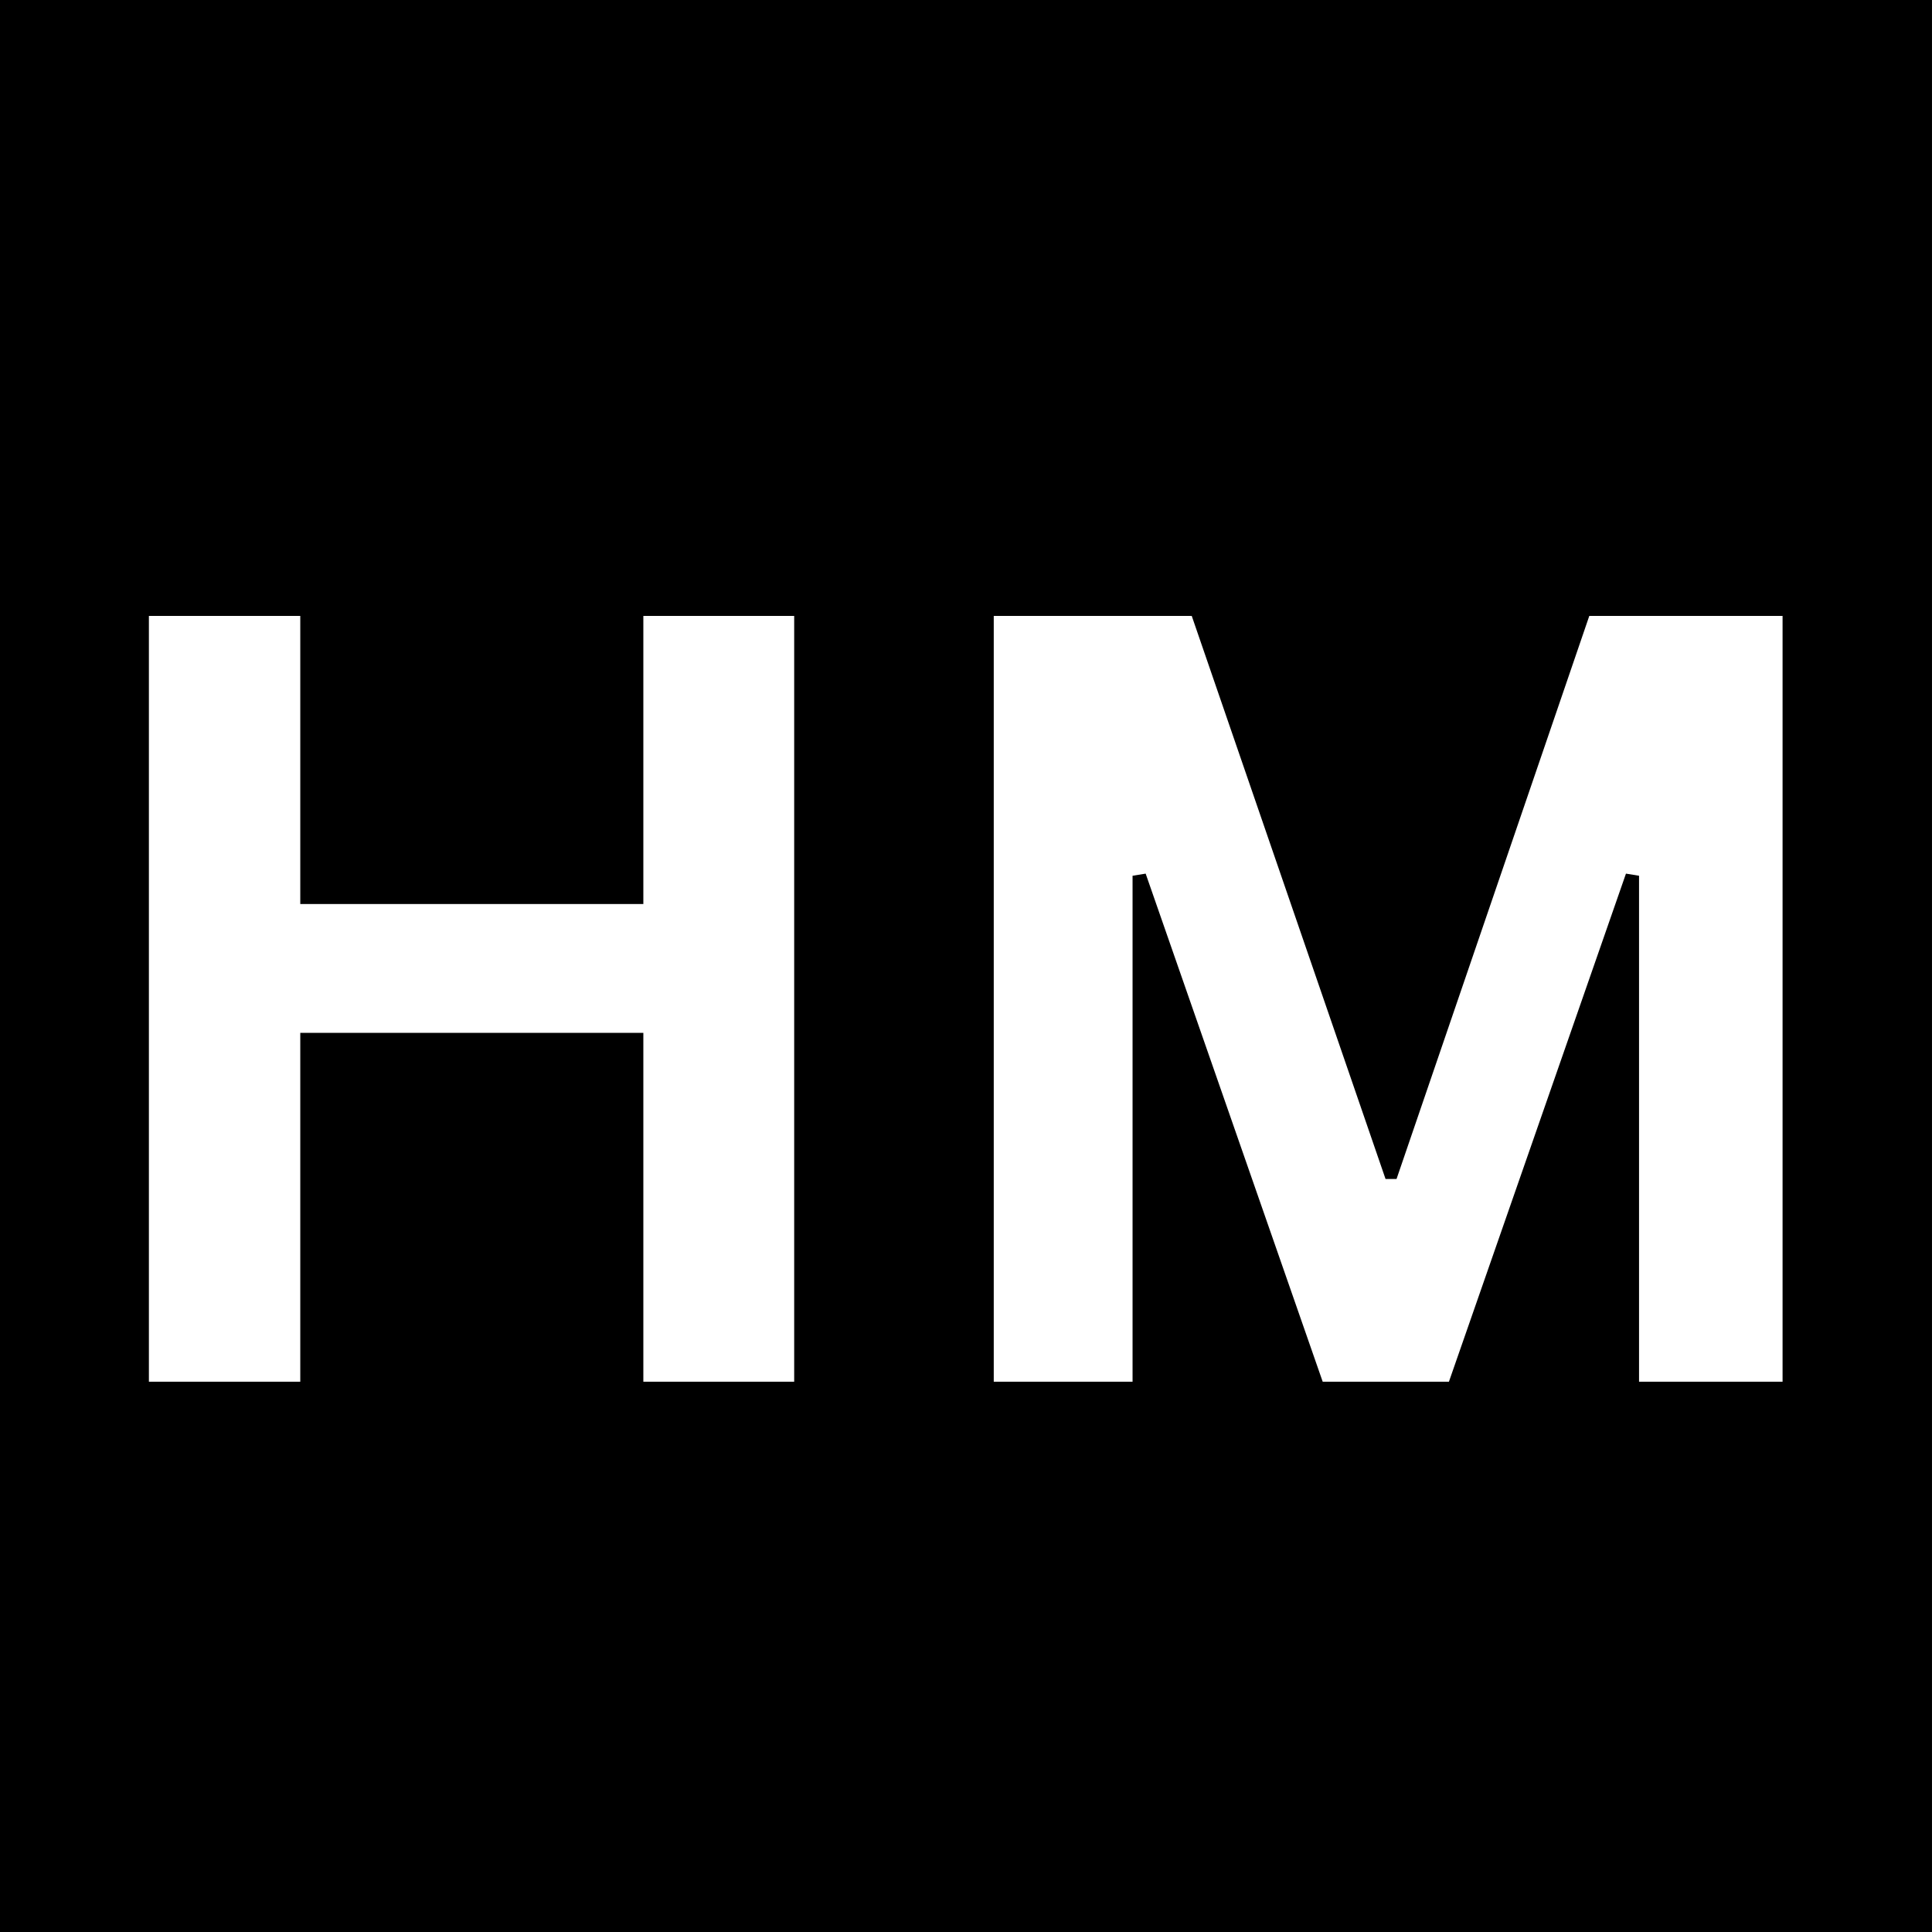
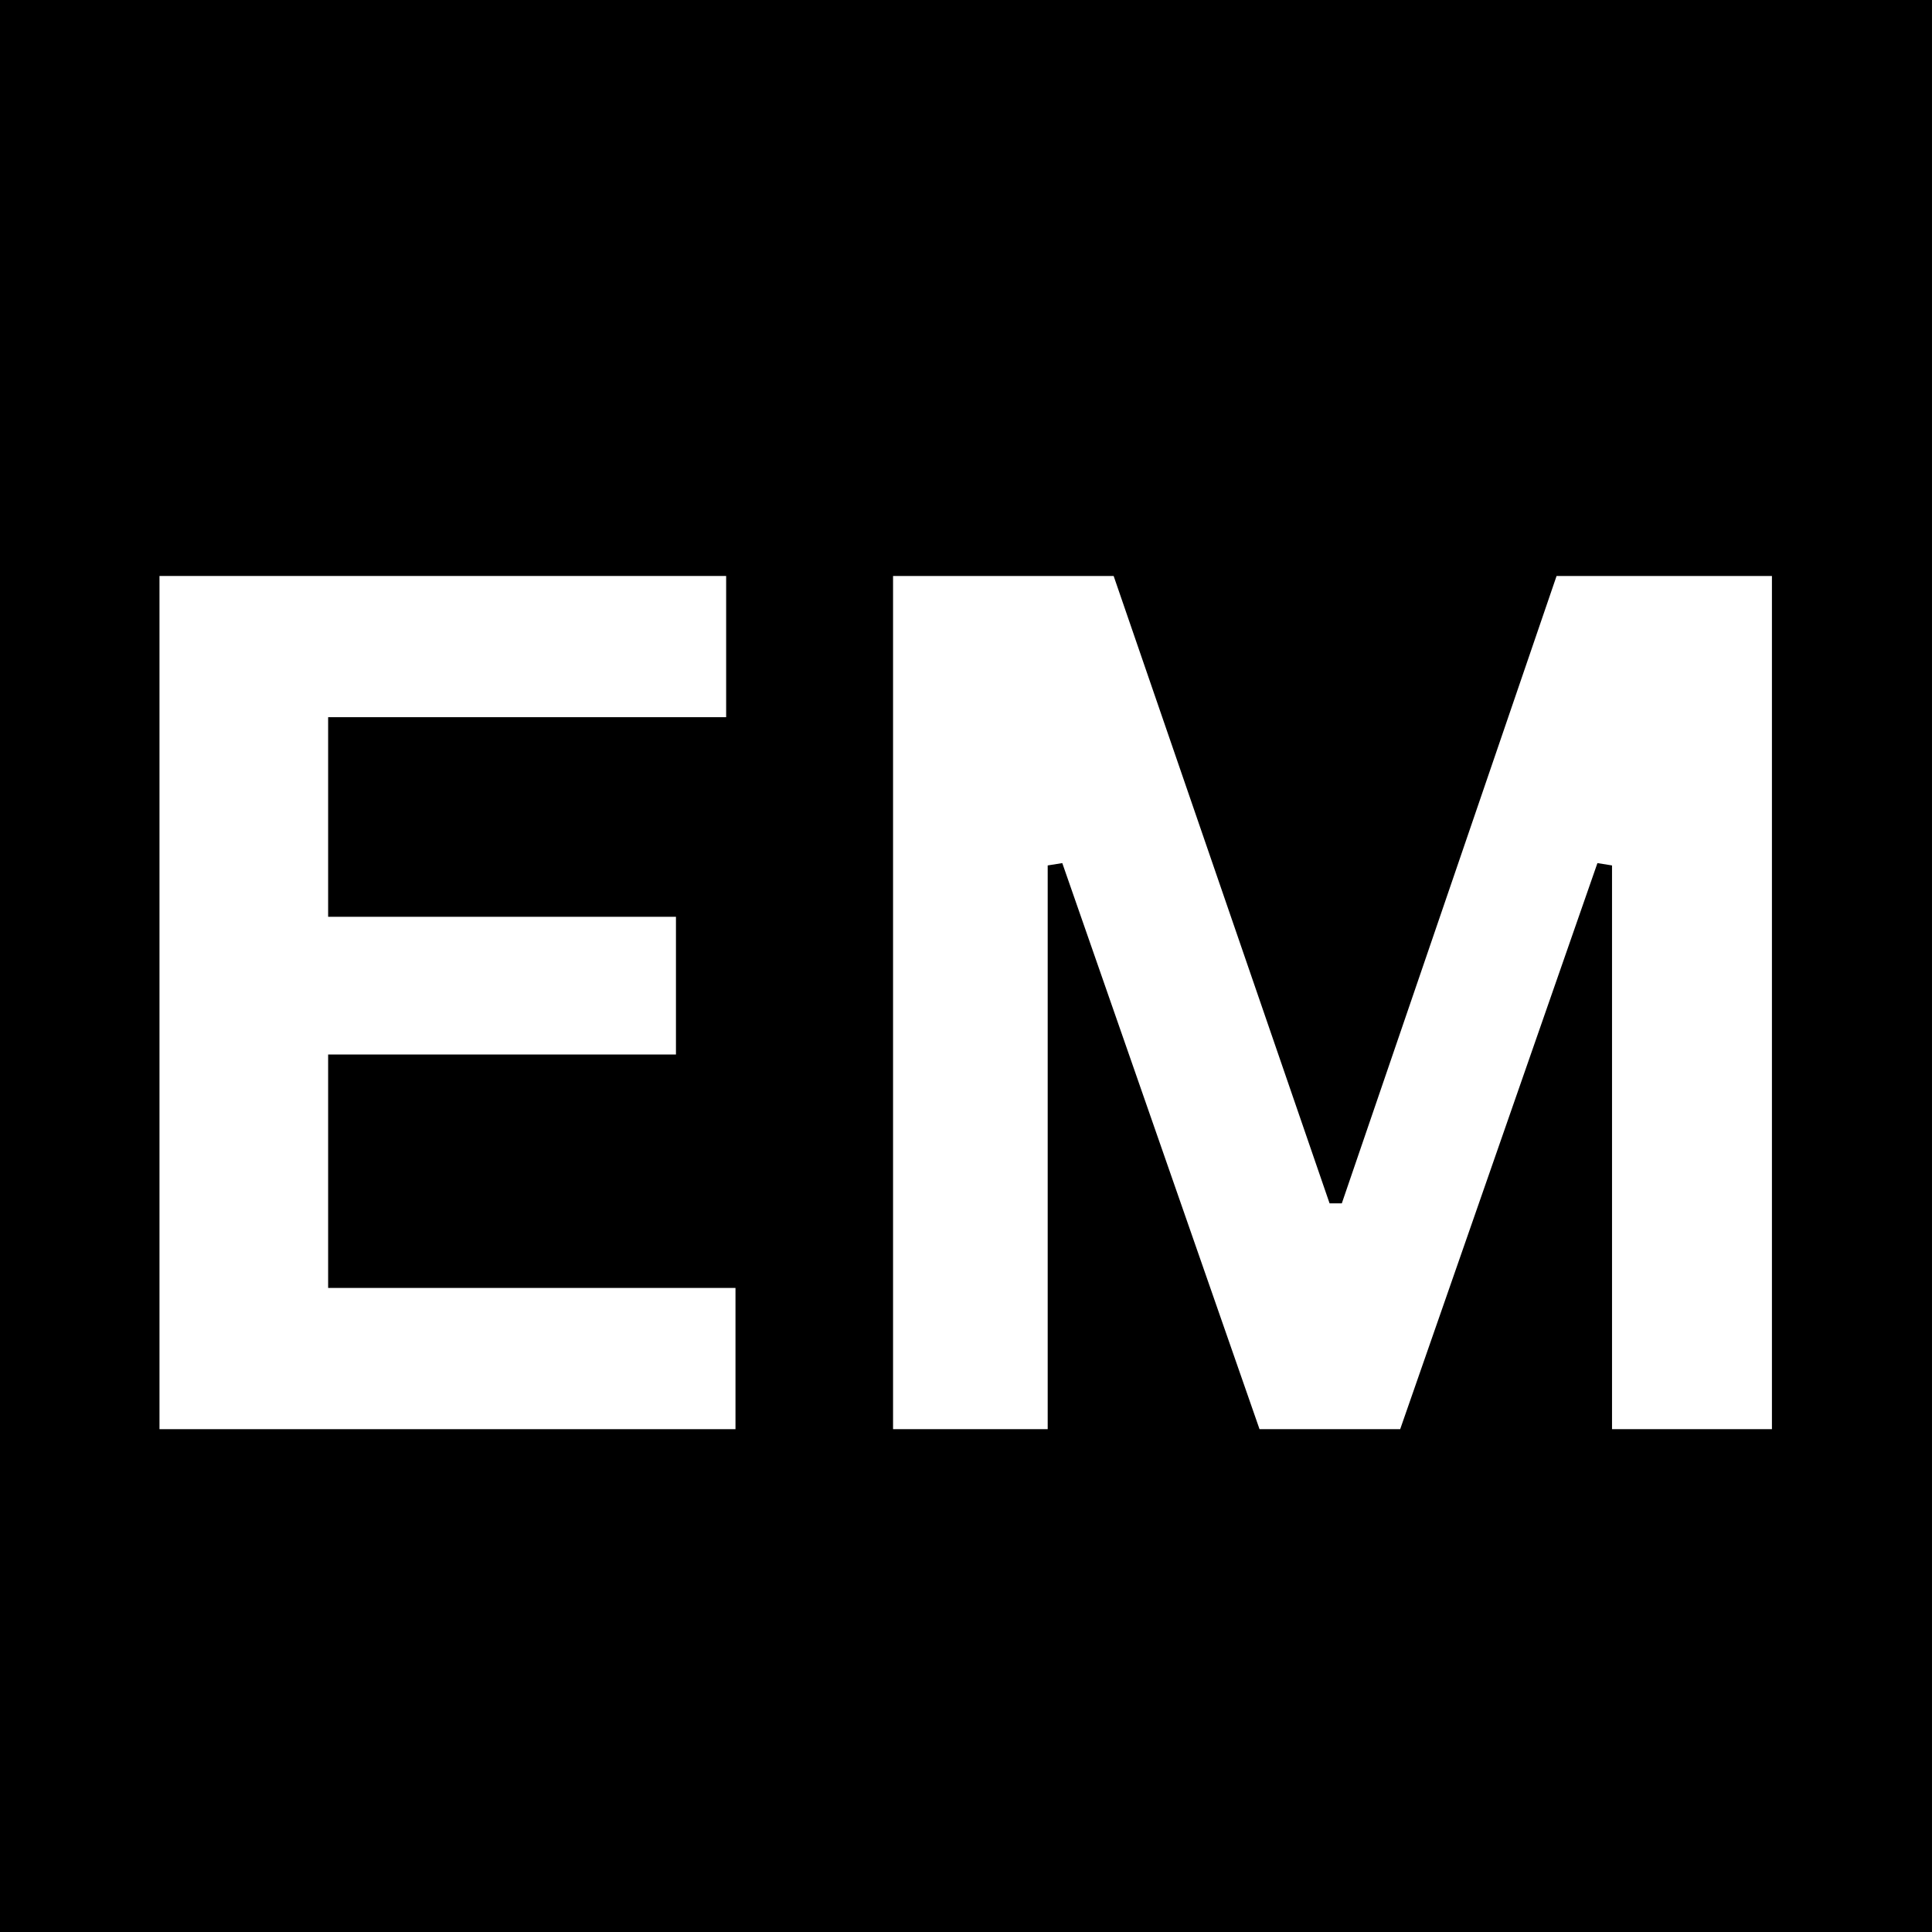
<svg xmlns="http://www.w3.org/2000/svg" width="2000" zoomAndPan="magnify" viewBox="0 0 1500 1500" height="2000" preserveAspectRatio="xMidYMid meet" version="1.0">
  <defs>
    <g />
-     <clipPath id="1c8db4babf">
+     <clipPath id="a5df6e835c">
      <path d="M 0 0 L 1500 0 L 1500 1499.996 L 0 1499.996 Z M 0 0 " clip-rule="nonzero" />
    </clipPath>
-     <clipPath id="9a82c47d52">
+     <clipPath id="827caab24f">
      <path d="M 0 0 L 1500 0 L 1500 1499.996 L 0 1499.996 Z M 0 0 " clip-rule="nonzero" />
    </clipPath>
-     <clipPath id="105bd78083">
+     <clipPath id="3dc7dcfdb7">
      <rect x="0" width="1500" y="0" height="1500" />
    </clipPath>
-     <clipPath id="7b1ed318a0">
-       <rect x="0" width="1426" y="0" height="1136" />
+     <clipPath id="881b74f929">
+       <rect x="0" width="1427" y="0" height="1264" />
    </clipPath>
  </defs>
-   <g clip-path="url(#1c8db4babf)">
+   <rect x="-150" width="1800" fill="#ffffff" y="-150" height="1800" fill-opacity="1" />
+   <rect x="-150" width="1800" fill="#ffffff" y="-150" height="1800" fill-opacity="1" />
+   <g clip-path="url(#a5df6e835c)">
    <g transform="matrix(1, 0, 0, 1, 0, 0.000000000000112861)">
-       <g clip-path="url(#105bd78083)">
-         <g clip-path="url(#9a82c47d52)">
+       <g clip-path="url(#3dc7dcfdb7)">
+         <g clip-path="url(#827caab24f)">
          <path fill="#000000" d="M 0 0 L 1499.996 0 L 1499.996 1499.996 L 0 1499.996 Z M 0 0 " fill-opacity="1" fill-rule="nonzero" />
        </g>
      </g>
    </g>
  </g>
-   <g transform="matrix(1, 0, 0, 1, 37, 182)">
-     <g clip-path="url(#7b1ed318a0)">
+   <g transform="matrix(1, 0, 0, 1, 37, 118)">
+     <g clip-path="url(#881b74f929)">
      <g fill="#ffffff" fill-opacity="1">
-         <g transform="translate(1.336769, 890.7545)">
+         <g transform="translate(0.730625, 991.6076)">
          <g>
-             <path d="M 461.156 -370.875 L 461.156 -594.547 L 578.266 -594.547 L 578.266 0 L 461.156 0 L 461.156 -270.844 L 194.797 -270.844 L 194.797 0 L 77.266 0 L 77.266 -594.547 L 194.797 -594.547 L 194.797 -370.875 Z M 461.156 -370.875 " />
+             <path d="M 217.031 -290.891 L 217.031 -109.656 L 533.297 -109.656 L 533.297 0 L 86.094 0 L 86.094 -662.422 L 526.047 -662.422 L 526.047 -552.781 L 217.031 -552.781 L 217.031 -397.812 L 487.078 -397.812 L 487.078 -290.891 Z M 217.031 -290.891 " />
          </g>
        </g>
-         <g transform="translate(657.282, 890.7545)">
+         <g transform="translate(570.2717, 991.6076)">
          <g>
-             <path d="M 185.031 0 L 77.266 0 L 77.266 -594.547 L 230.984 -594.547 L 381.453 -157.375 L 389.984 -157.375 L 539.641 -594.547 L 689.703 -594.547 L 689.703 0 L 578.266 0 L 578.266 -392.828 L 568.109 -394.469 L 430.656 0 L 332.656 0 L 195.203 -394.469 L 185.031 -392.828 Z M 185.031 0 " />
+             <path d="M 206.156 0 L 86.094 0 L 86.094 -662.422 L 257.359 -662.422 L 425 -175.344 L 434.516 -175.344 L 601.25 -662.422 L 768.453 -662.422 L 768.453 0 L 644.297 0 L 644.297 -437.688 L 632.969 -439.5 L 479.828 0 L 370.625 0 L 217.484 -439.5 L 206.156 -437.688 Z M 206.156 0 " />
          </g>
        </g>
      </g>
    </g>
  </g>
</svg>
